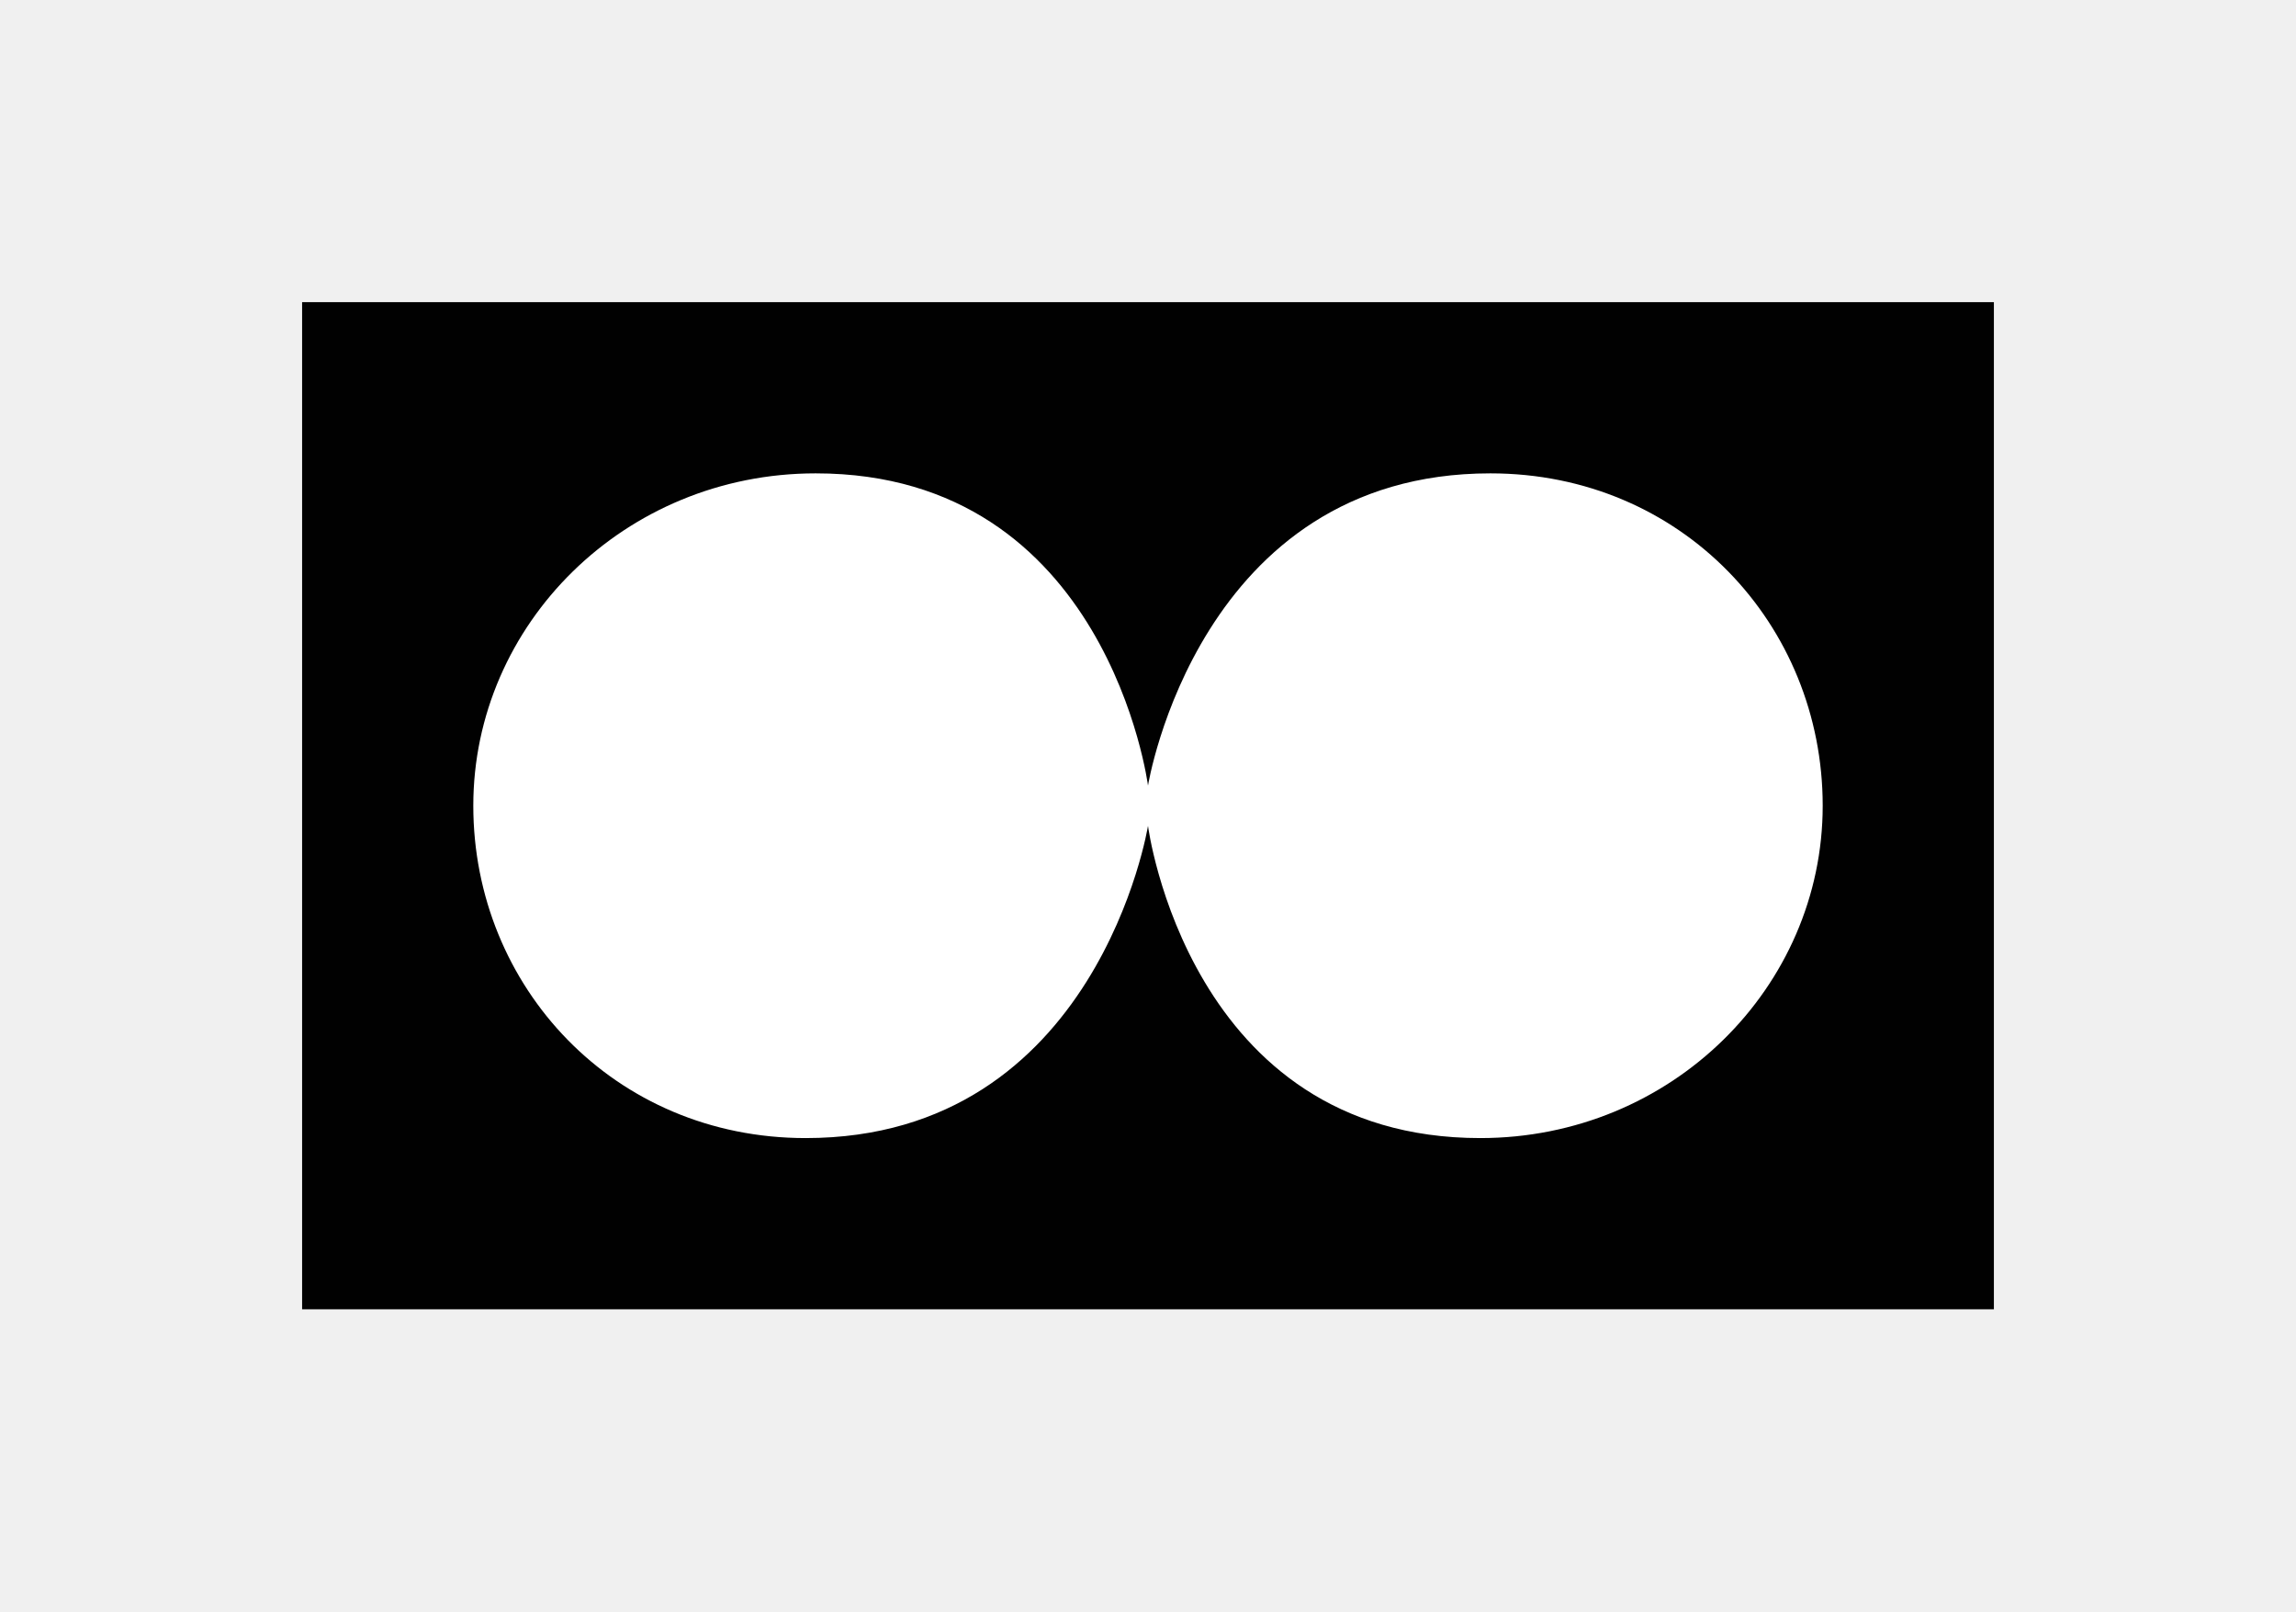
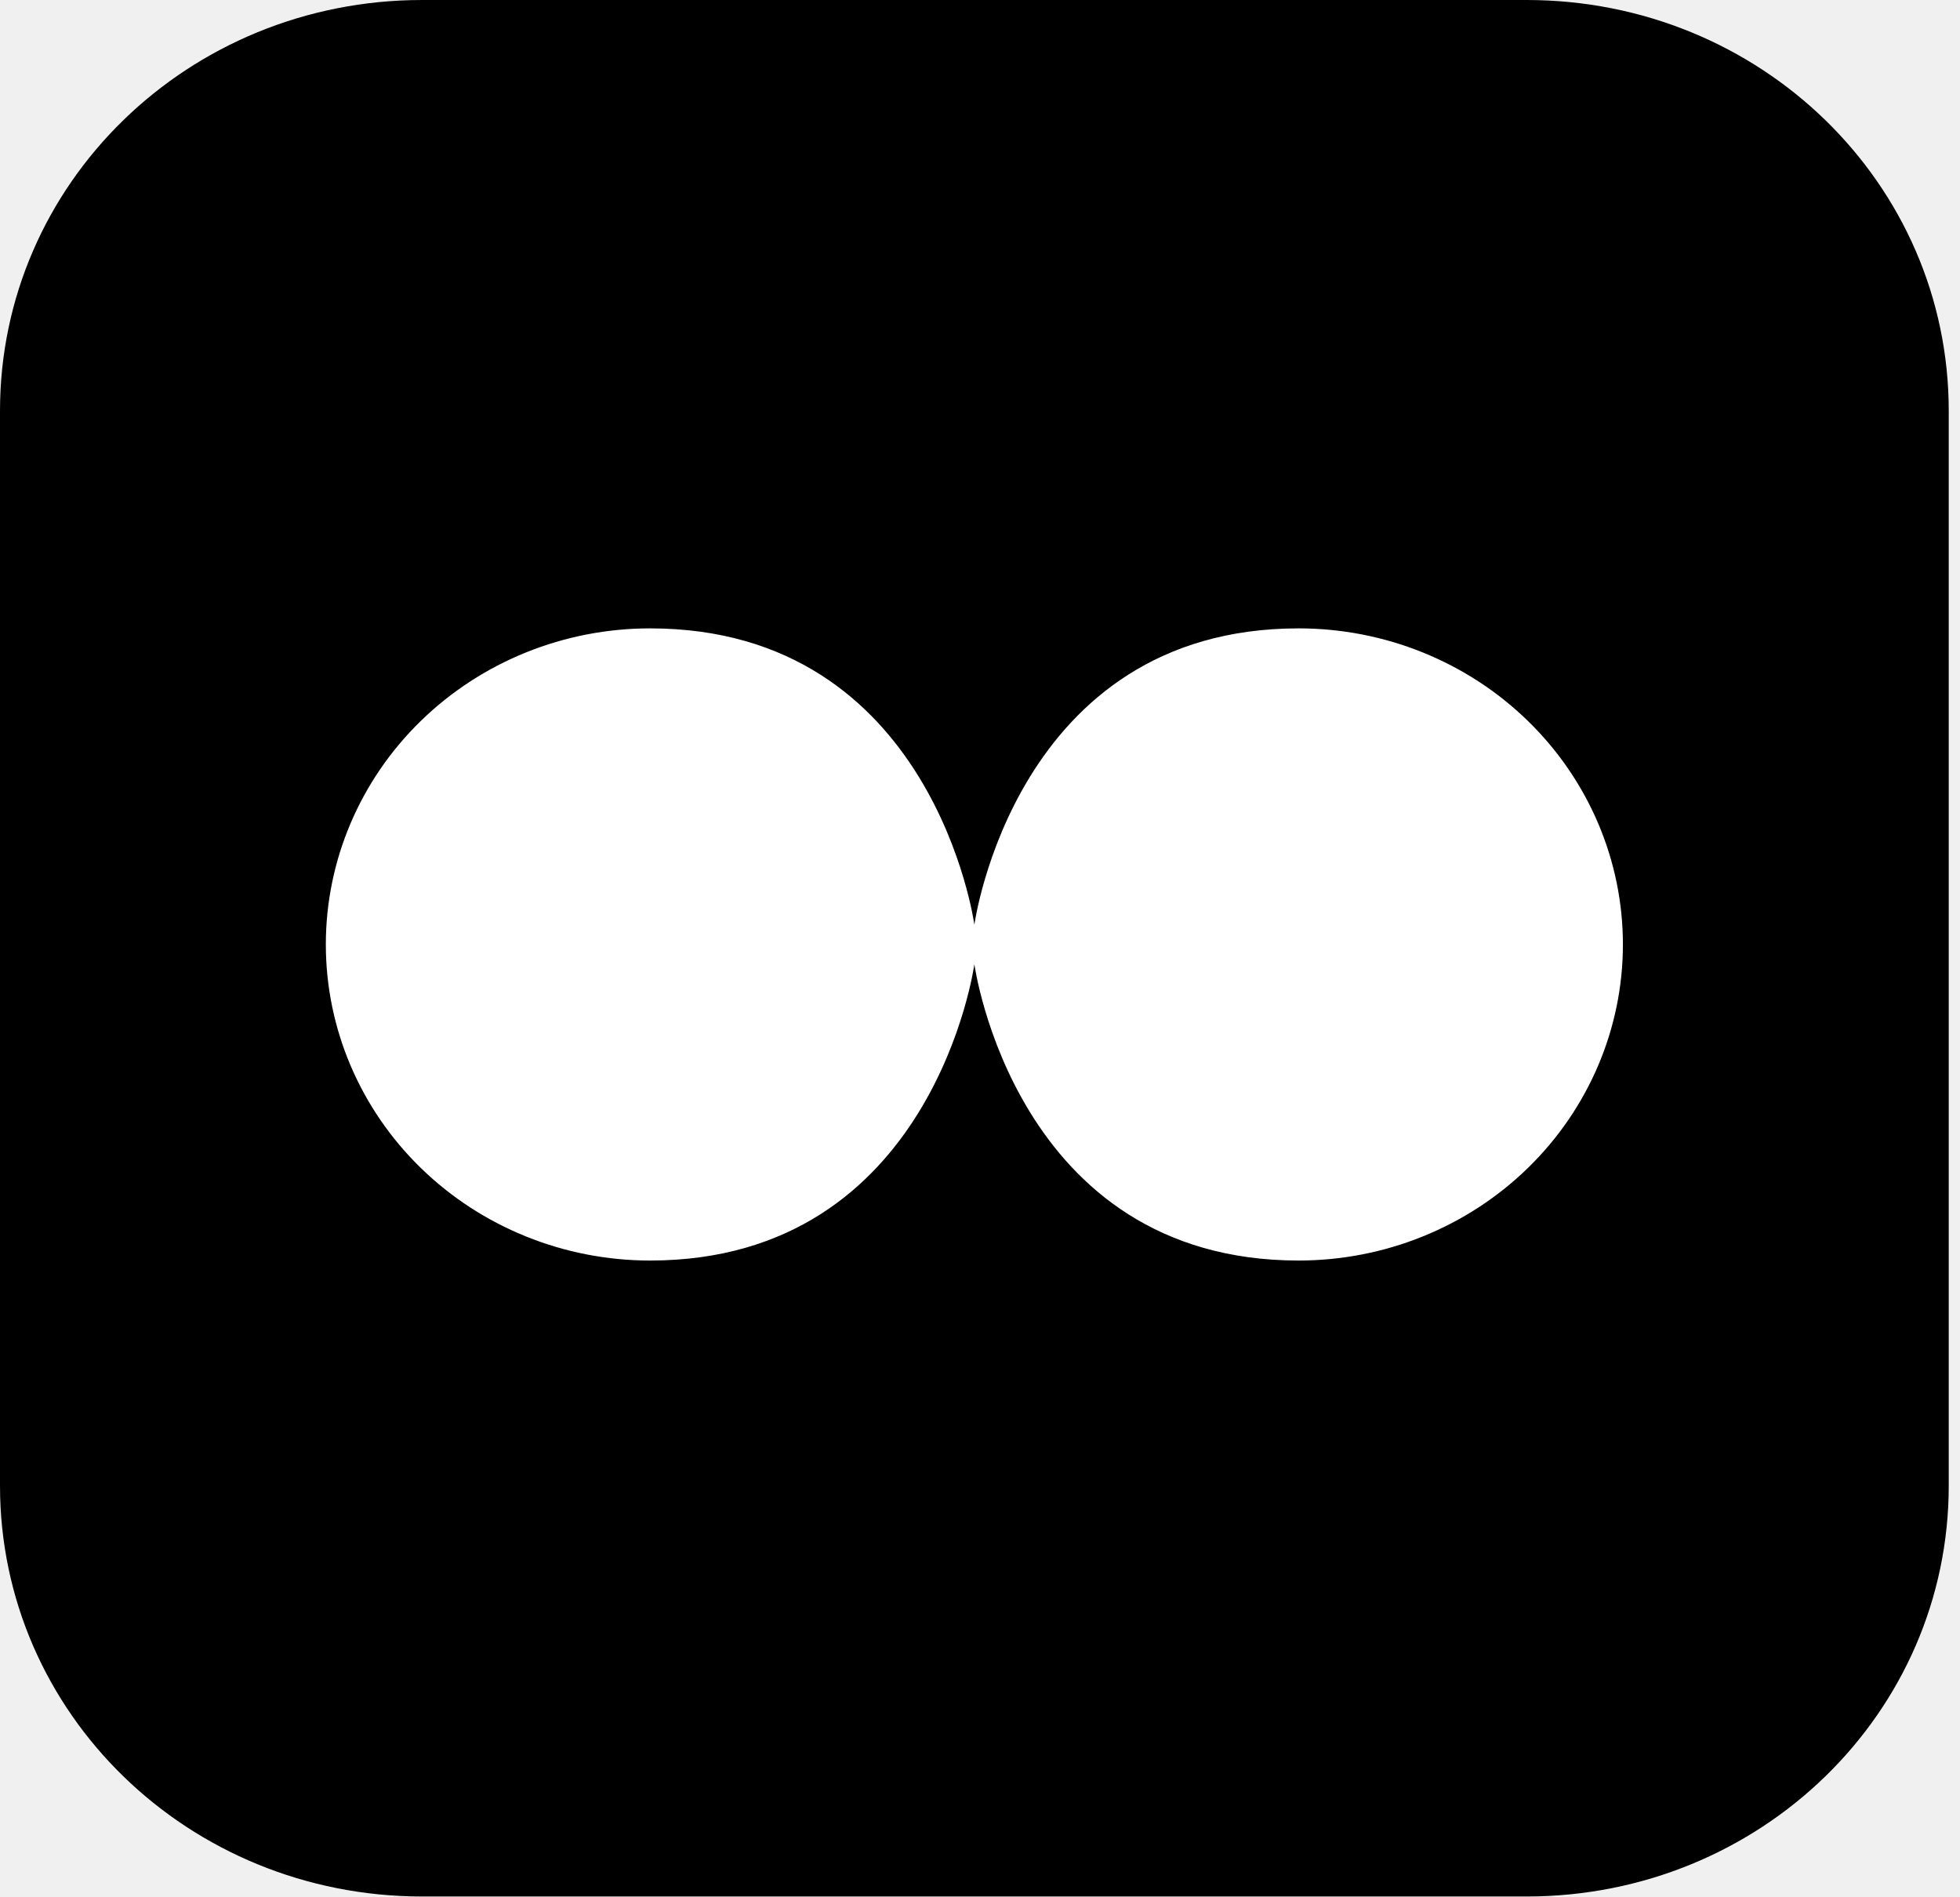
- <svg xmlns="http://www.w3.org/2000/svg" version="1.1" id="Layer_1" x="0px" y="0px" viewBox="0 0 228 160" style="enable-background:new 0 0 228 160;" xml:space="preserve">
-   <style type="text/css">
- 	.st0{fill:#010101;}
- 	.st1{fill:#FFFFFF;}
- </style>
-   <rect x="30" y="30" class="st0" width="168" height="100" />
-   <path class="st1" d="M148,47c-29,0-34,31-34,31s-4-31-33-31c-19,0-34,15-34,33s14,33,33,33c29,0,34-31,34-31s4,31,33,31  c19,0,34-15,34-33S167,47,148,47z" />
+ <svg xmlns="http://www.w3.org/2000/svg" width="62" height="60" viewBox="0 0 62 60" fill="none">
+   <path d="M48.288 60H13.356C5.959 60 0 54.2 0 47V13C0 5.8 5.959 0 13.356 0H48.288C55.685 0 61.644 5.8 61.644 13V47C61.644 54.2 55.685 60 48.288 60Z" fill="black" />
+   <path d="M41.079 19.88C32.104 19.88 30.822 29.255 30.822 29.255C30.822 29.255 29.54 19.88 20.564 19.88C17.844 19.88 15.235 20.933 13.311 22.809C11.387 24.684 10.307 27.228 10.307 29.88C10.307 32.532 11.387 35.076 13.311 36.951C15.235 38.826 17.844 39.88 20.564 39.88C29.54 39.88 30.822 30.505 30.822 30.505C30.822 30.505 32.104 39.88 41.079 39.88C43.8 39.88 46.409 38.826 48.332 36.951C50.256 35.076 51.337 32.532 51.337 29.88C51.337 27.228 50.256 24.684 48.332 22.809C46.409 20.933 43.8 19.88 41.079 19.88Z" fill="white" />
</svg>
